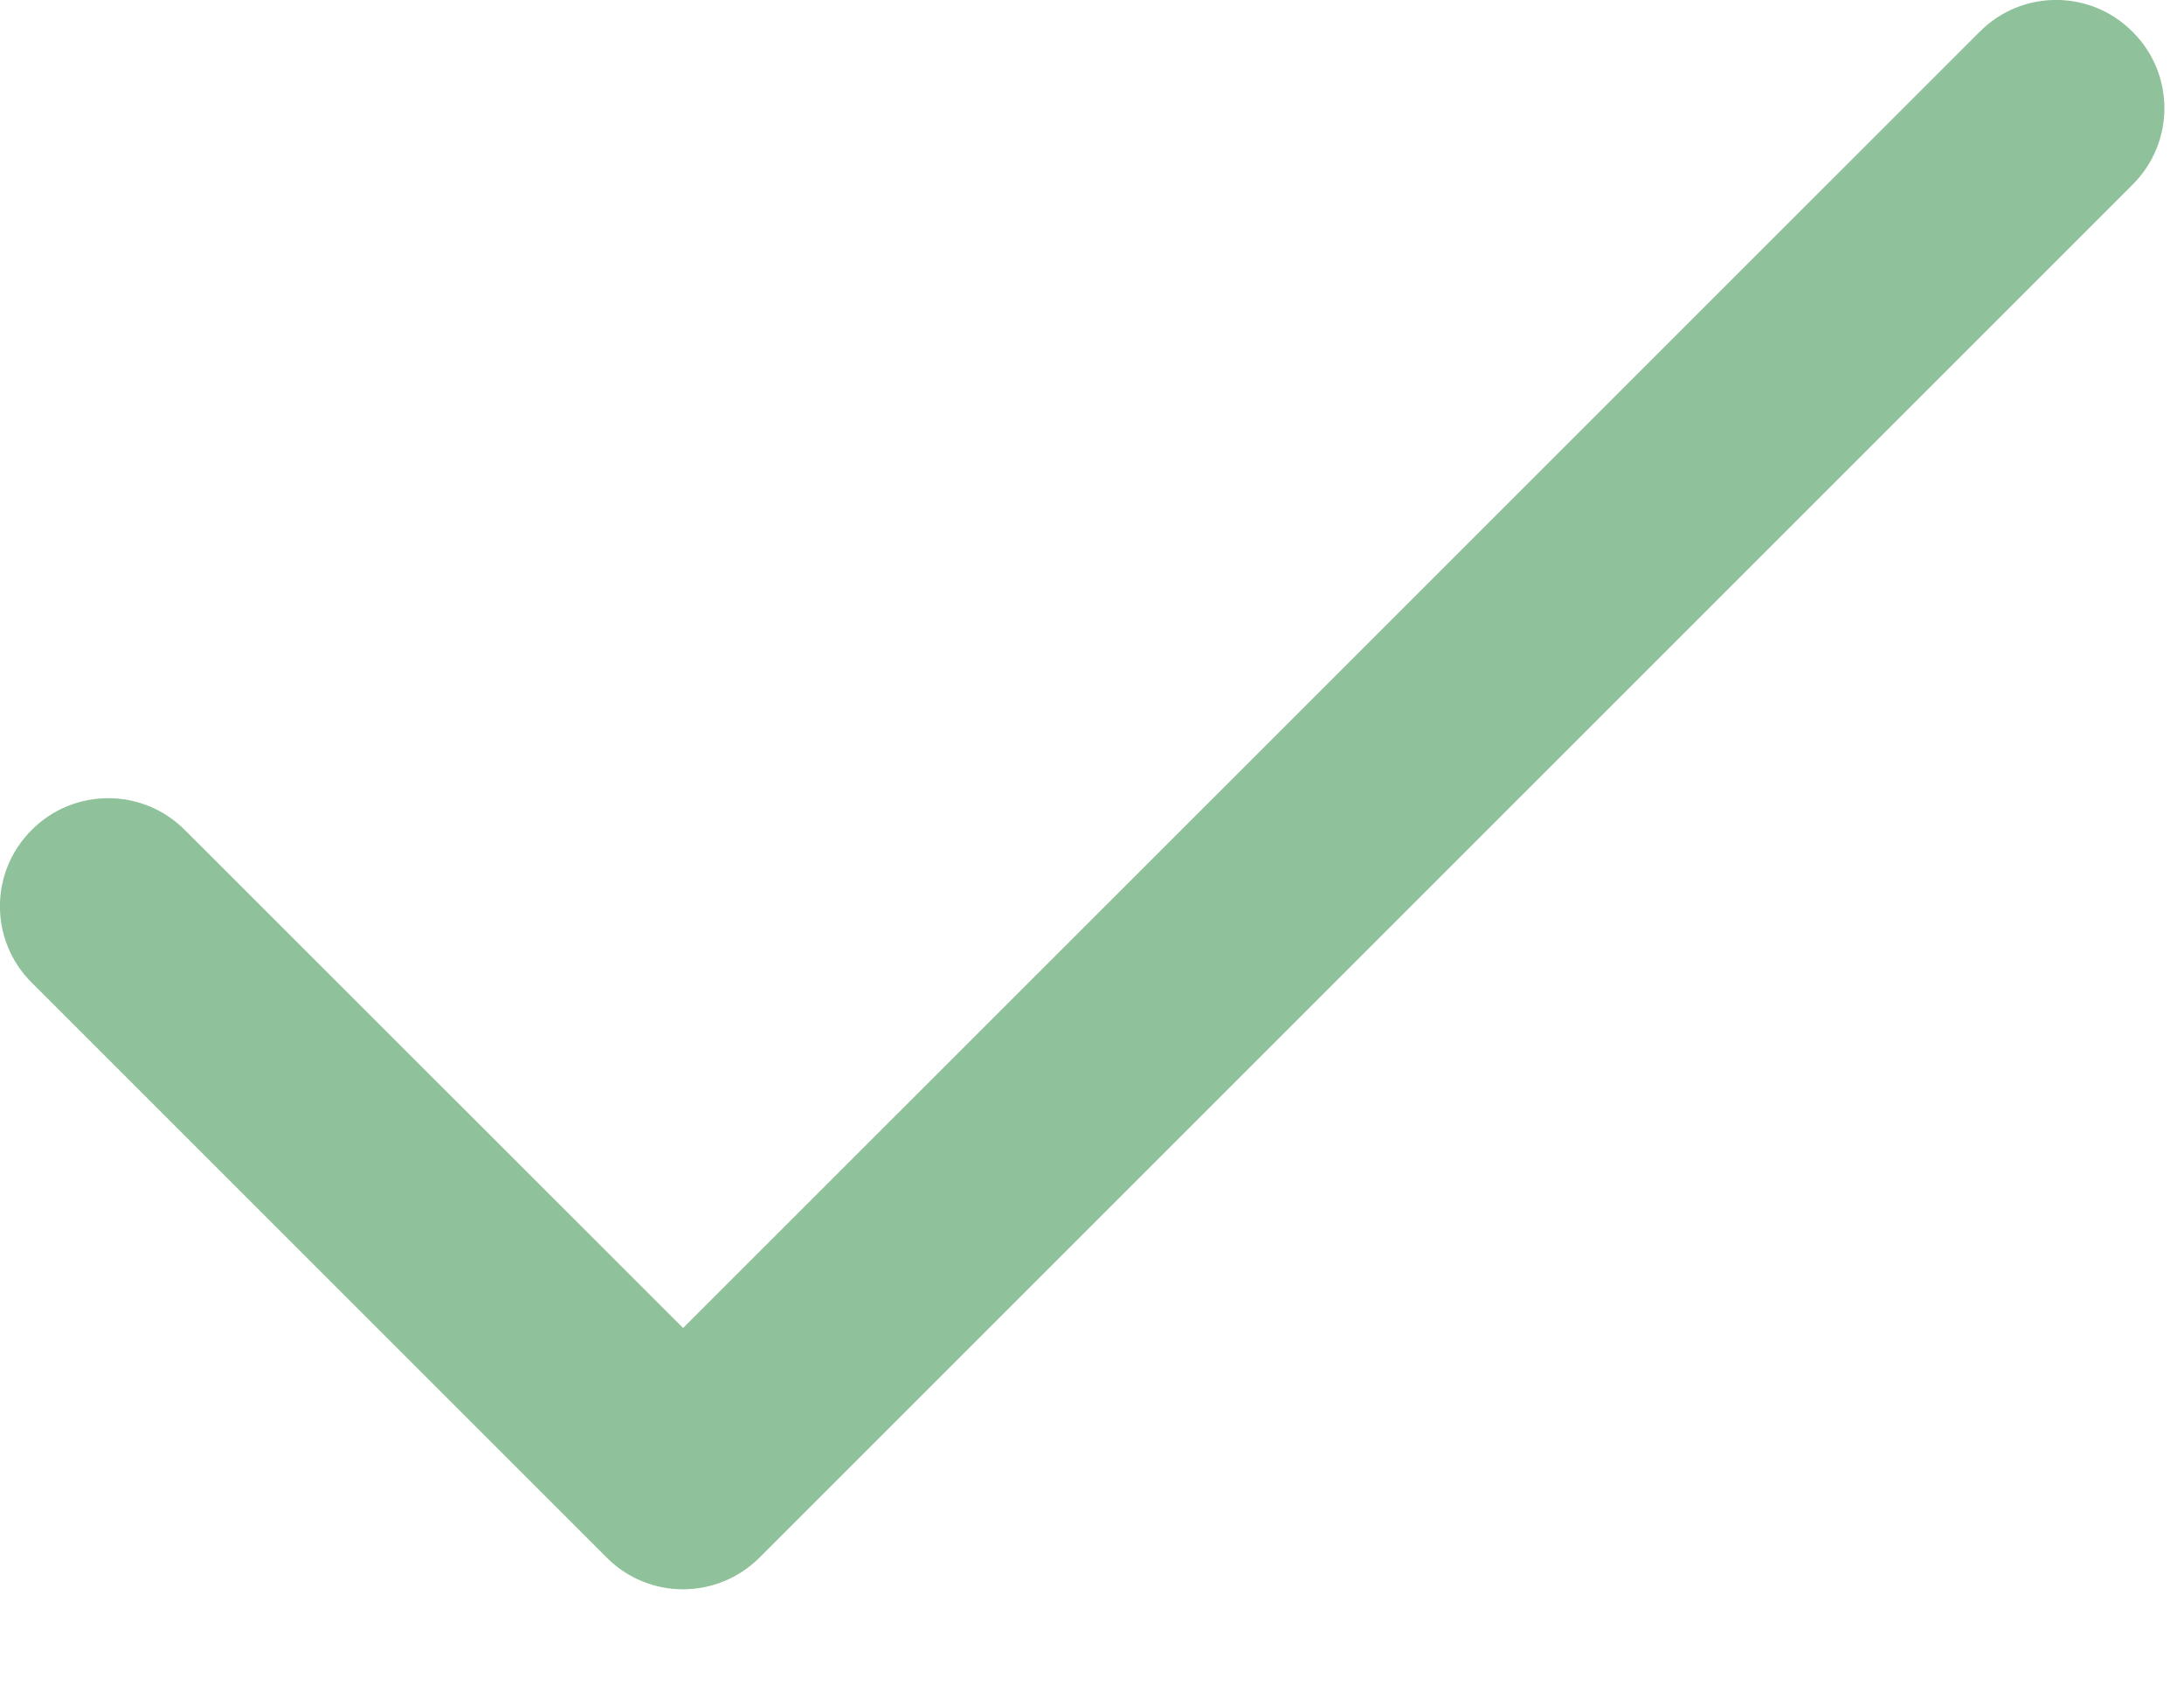
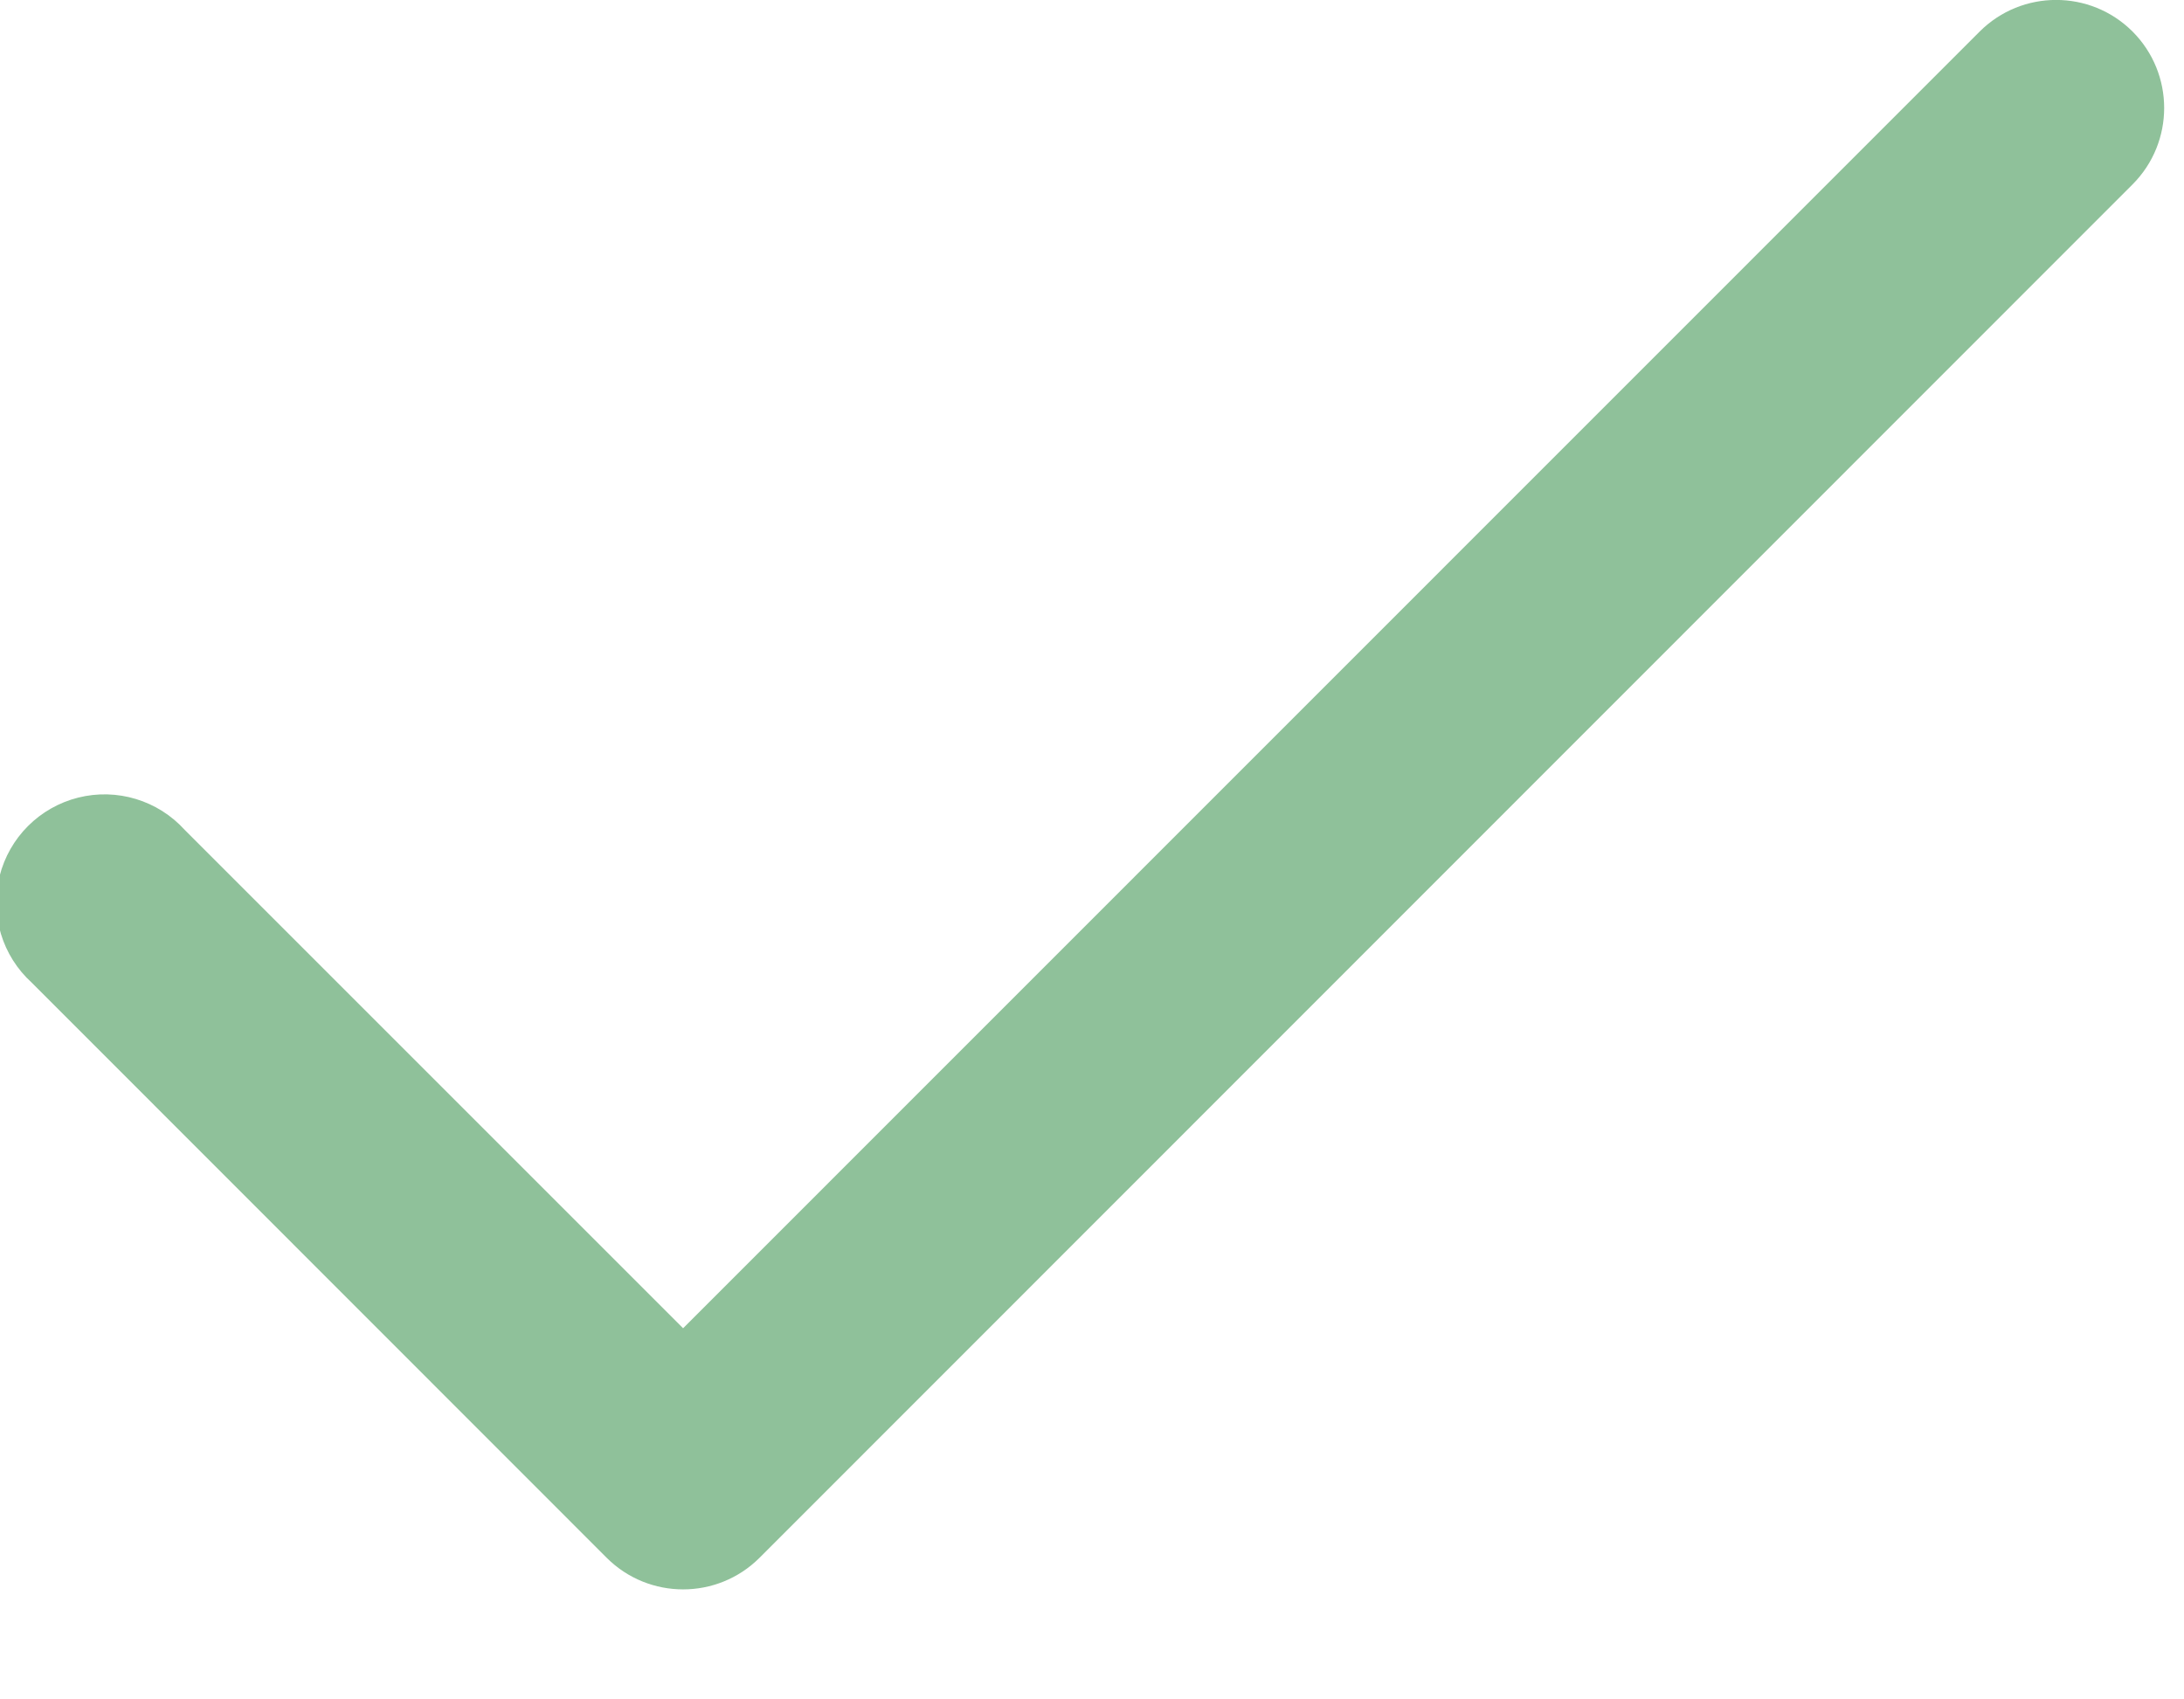
<svg xmlns="http://www.w3.org/2000/svg" width="9" height="7" viewBox="0 0 9 7" fill="none">
-   <path d="M8.788 0.131C8.614 -0.044 8.332 -0.044 8.158 0.131L2.815 5.473L0.761 3.42C0.587 3.246 0.305 3.246 0.131 3.42C-0.044 3.594 -0.044 3.876 0.131 4.05L2.5 6.419C2.674 6.594 2.956 6.593 3.13 6.419L8.788 0.761C8.963 0.587 8.963 0.305 8.788 0.131Z" fill="#8FC19A" />
+   <path d="M8.788.13a.446.446 0 00-.63 0L2.815 5.474.761 3.42a.446.446 0 10-.63.63L2.5 6.42a.446.446 0 00.63 0L8.788.76a.446.446 0 000-.63z" fill="#8FC19A" />
</svg>
